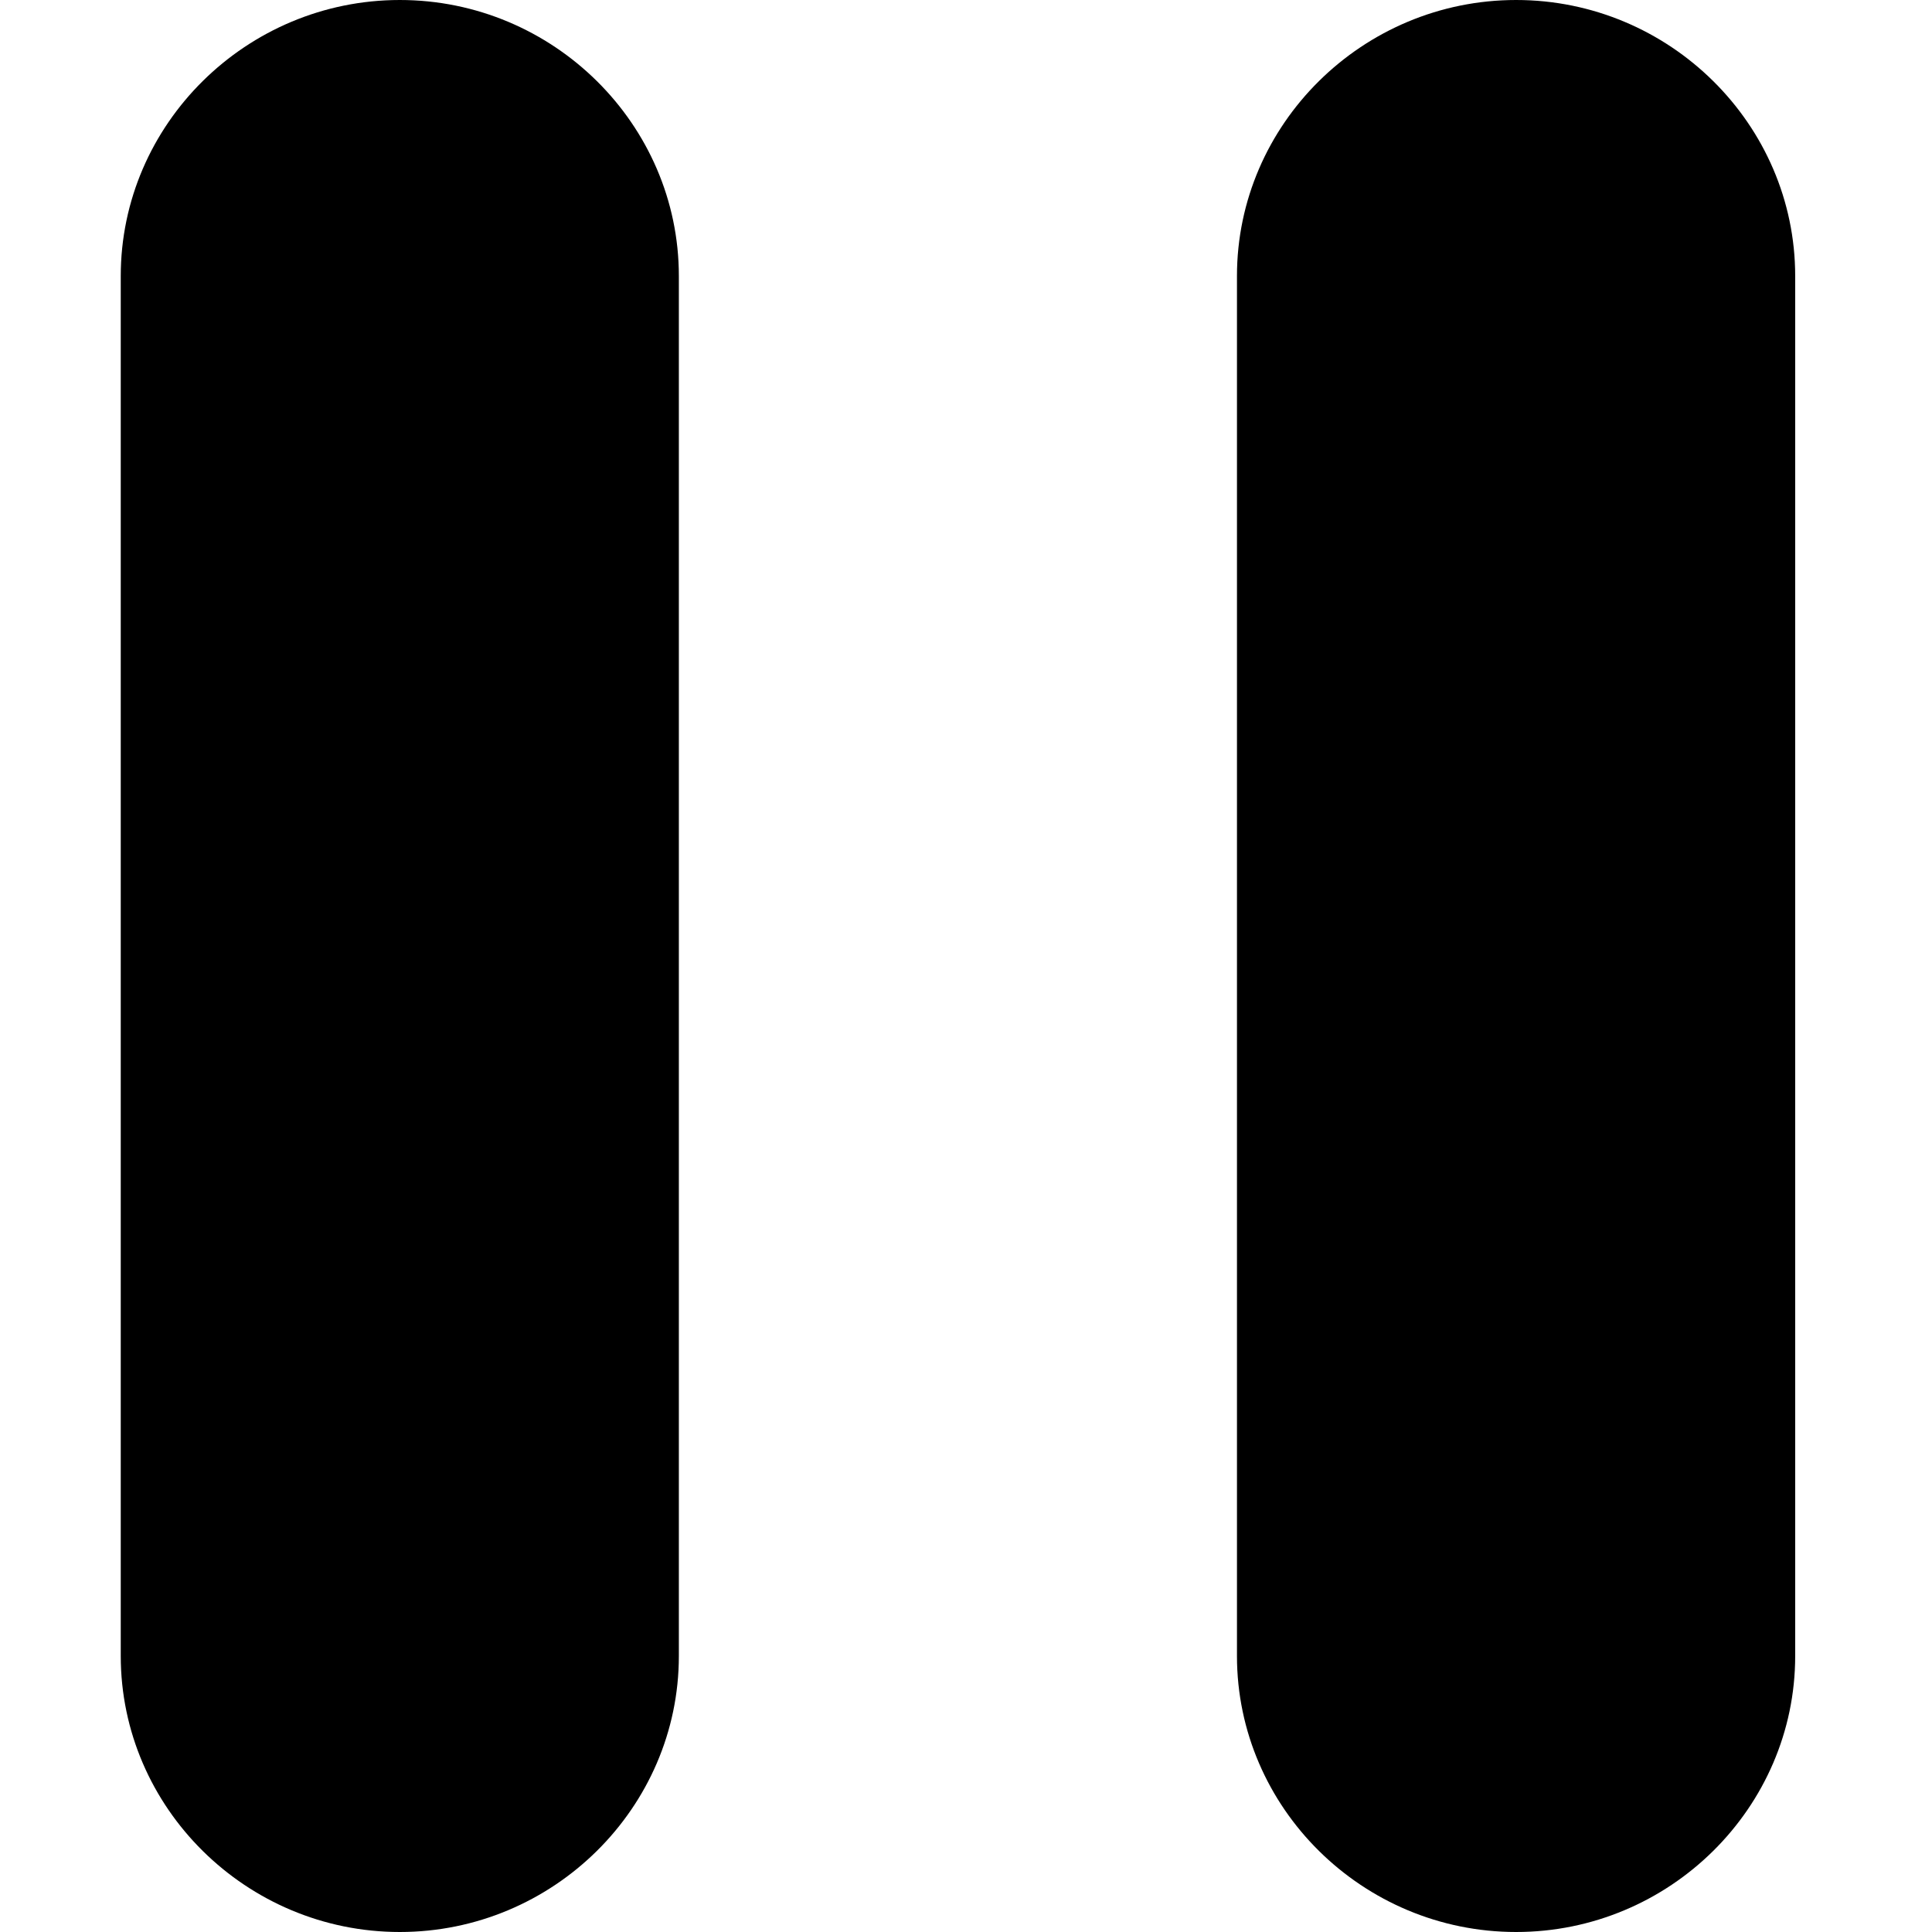
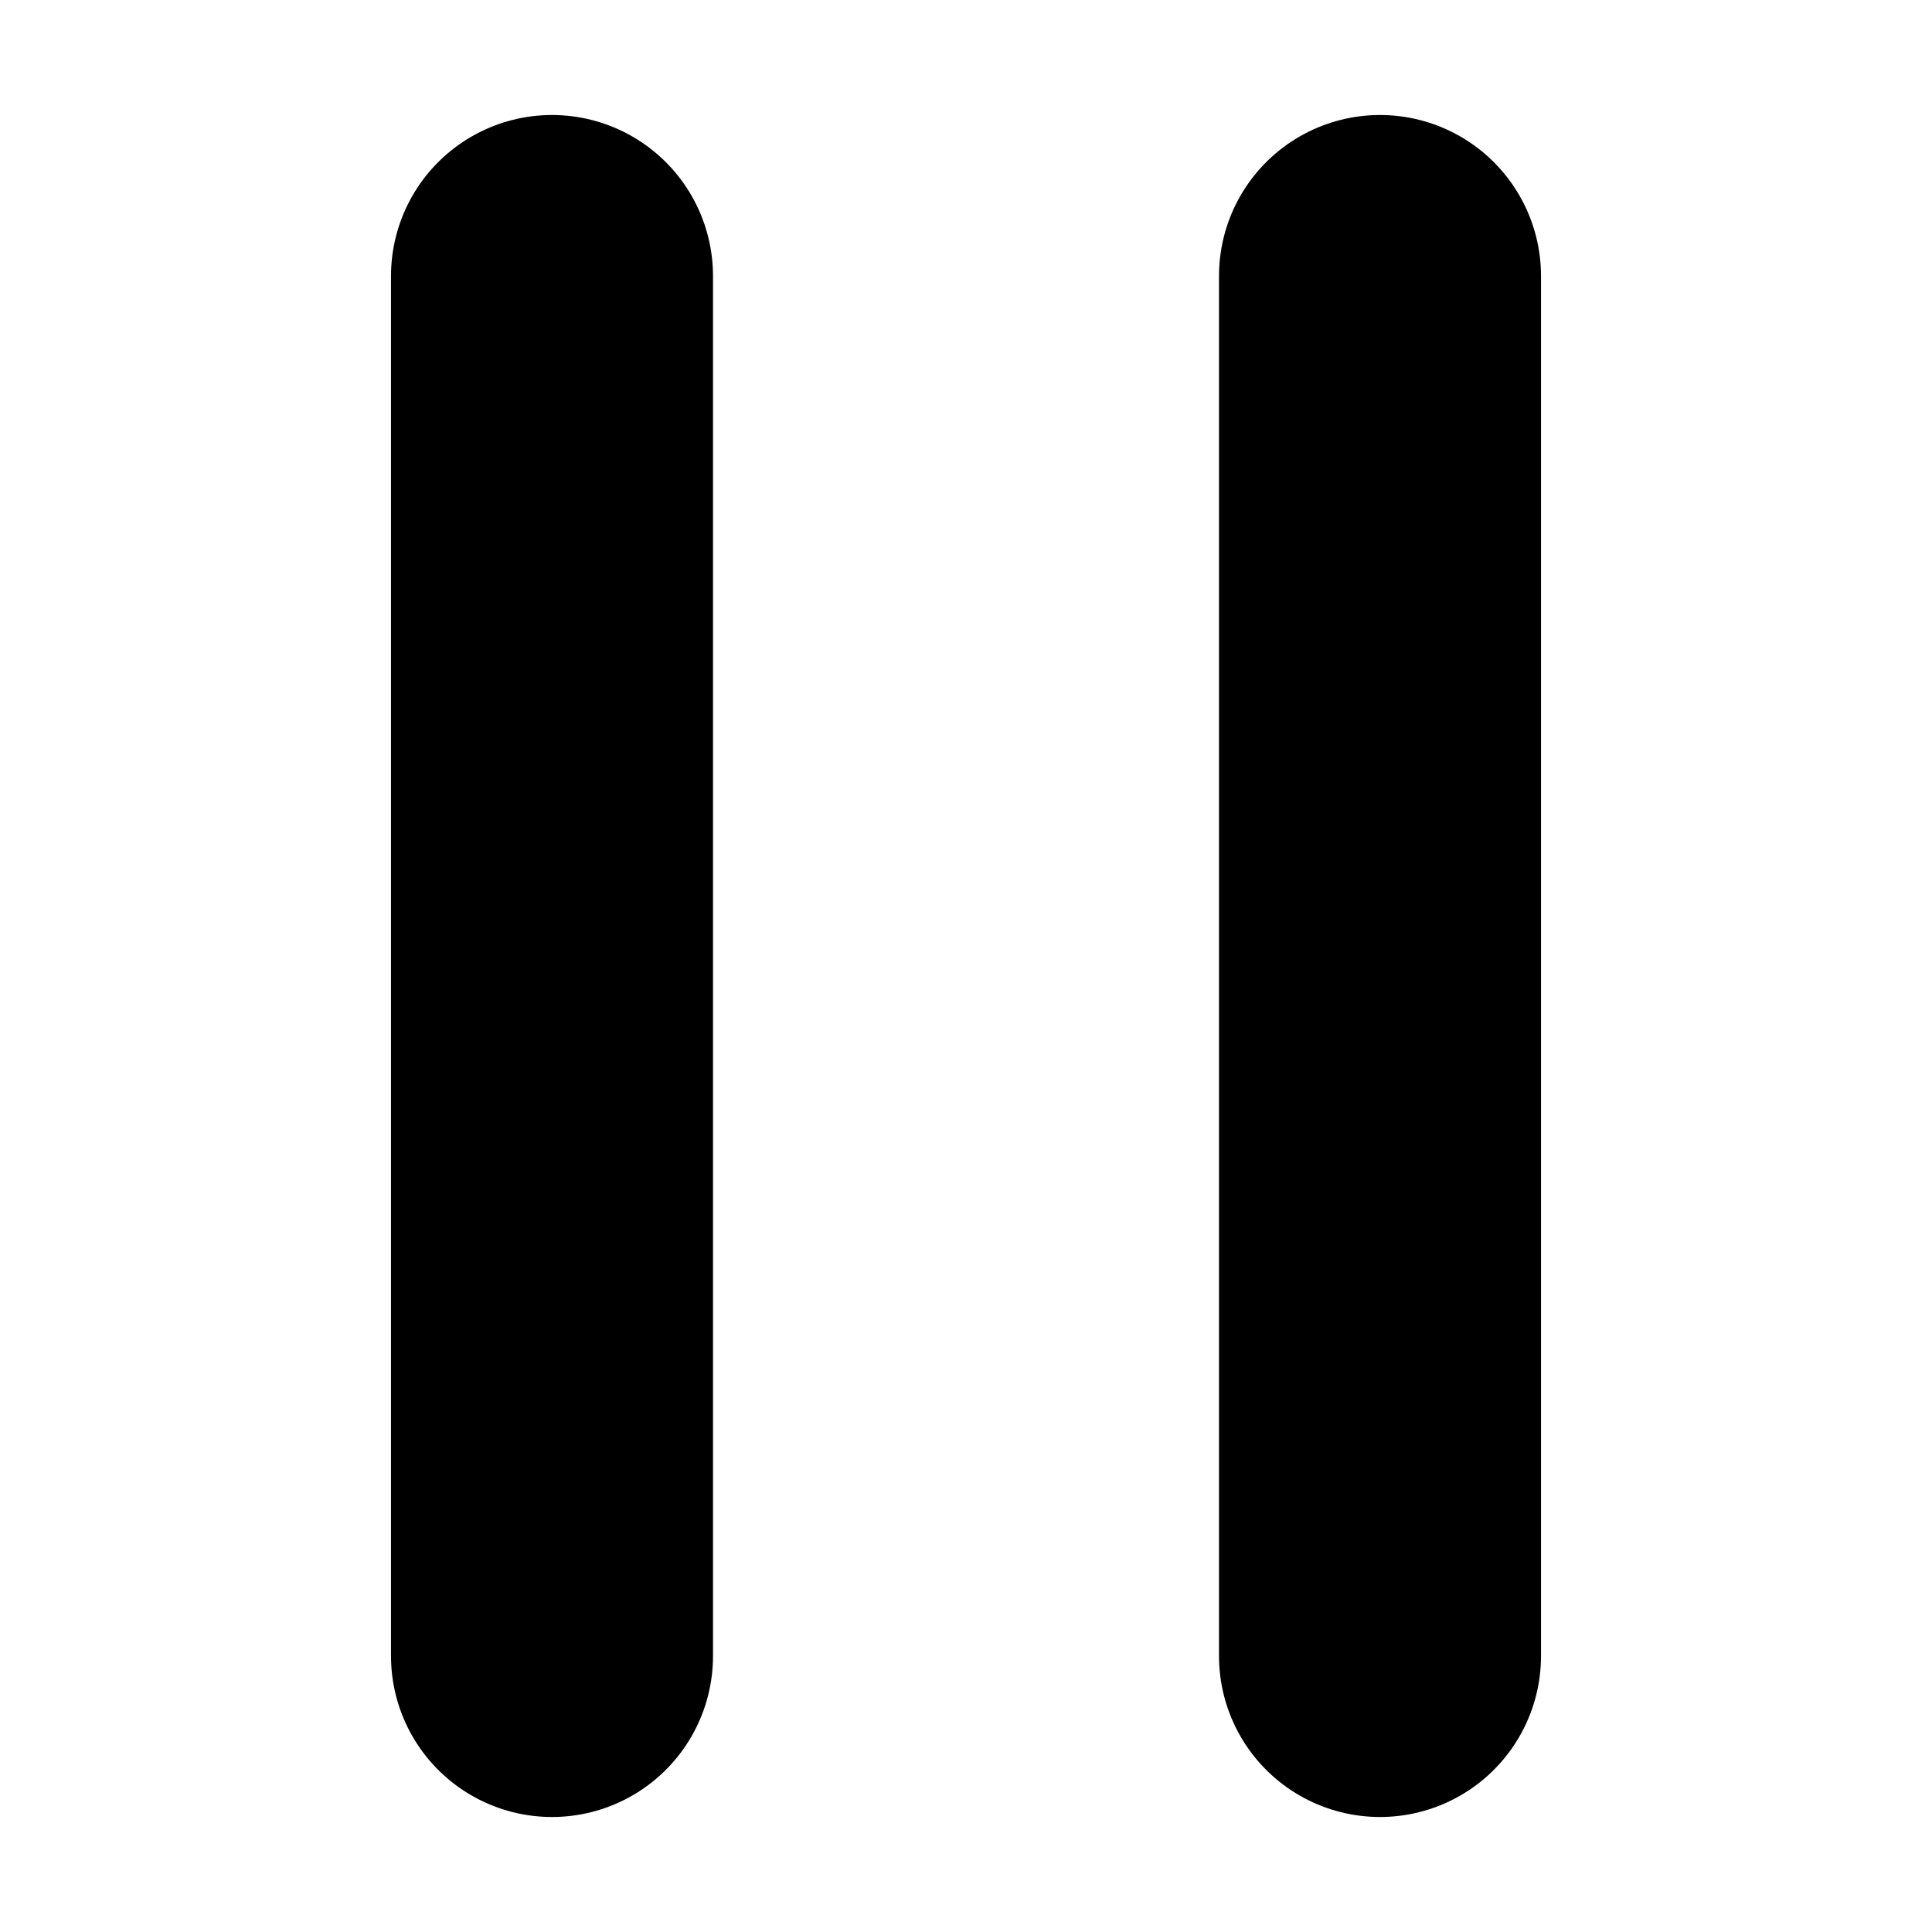
- <svg xmlns="http://www.w3.org/2000/svg" width="16" height="16" viewBox="0 0 16 16" fill="none">
-   <path d="M3.311 16C4.582 16 5.622 14.971 5.622 13.714V2.286C5.622 1.029 4.582 0 3.311 0C2.04 0 1 1.029 1 2.286V13.714C1 14.971 2.04 16 3.311 16ZM10.244 2.286V13.714C10.244 14.971 11.284 16 12.556 16C13.827 16 14.867 14.971 14.867 13.714V2.286C14.867 1.029 13.827 0 12.556 0C11.284 0 10.244 1.029 10.244 2.286Z" fill="black" />
+ <svg xmlns="http://www.w3.org/2000/svg" width="21" height="21" viewBox="0 0 21 21" fill="none">
+   <path d="M6 3L6 18" stroke="black" stroke-width="3.5" stroke-linecap="round" />
+   <path d="M15 3L15 18" stroke="black" stroke-width="3.5" stroke-linecap="round" />
</svg>
